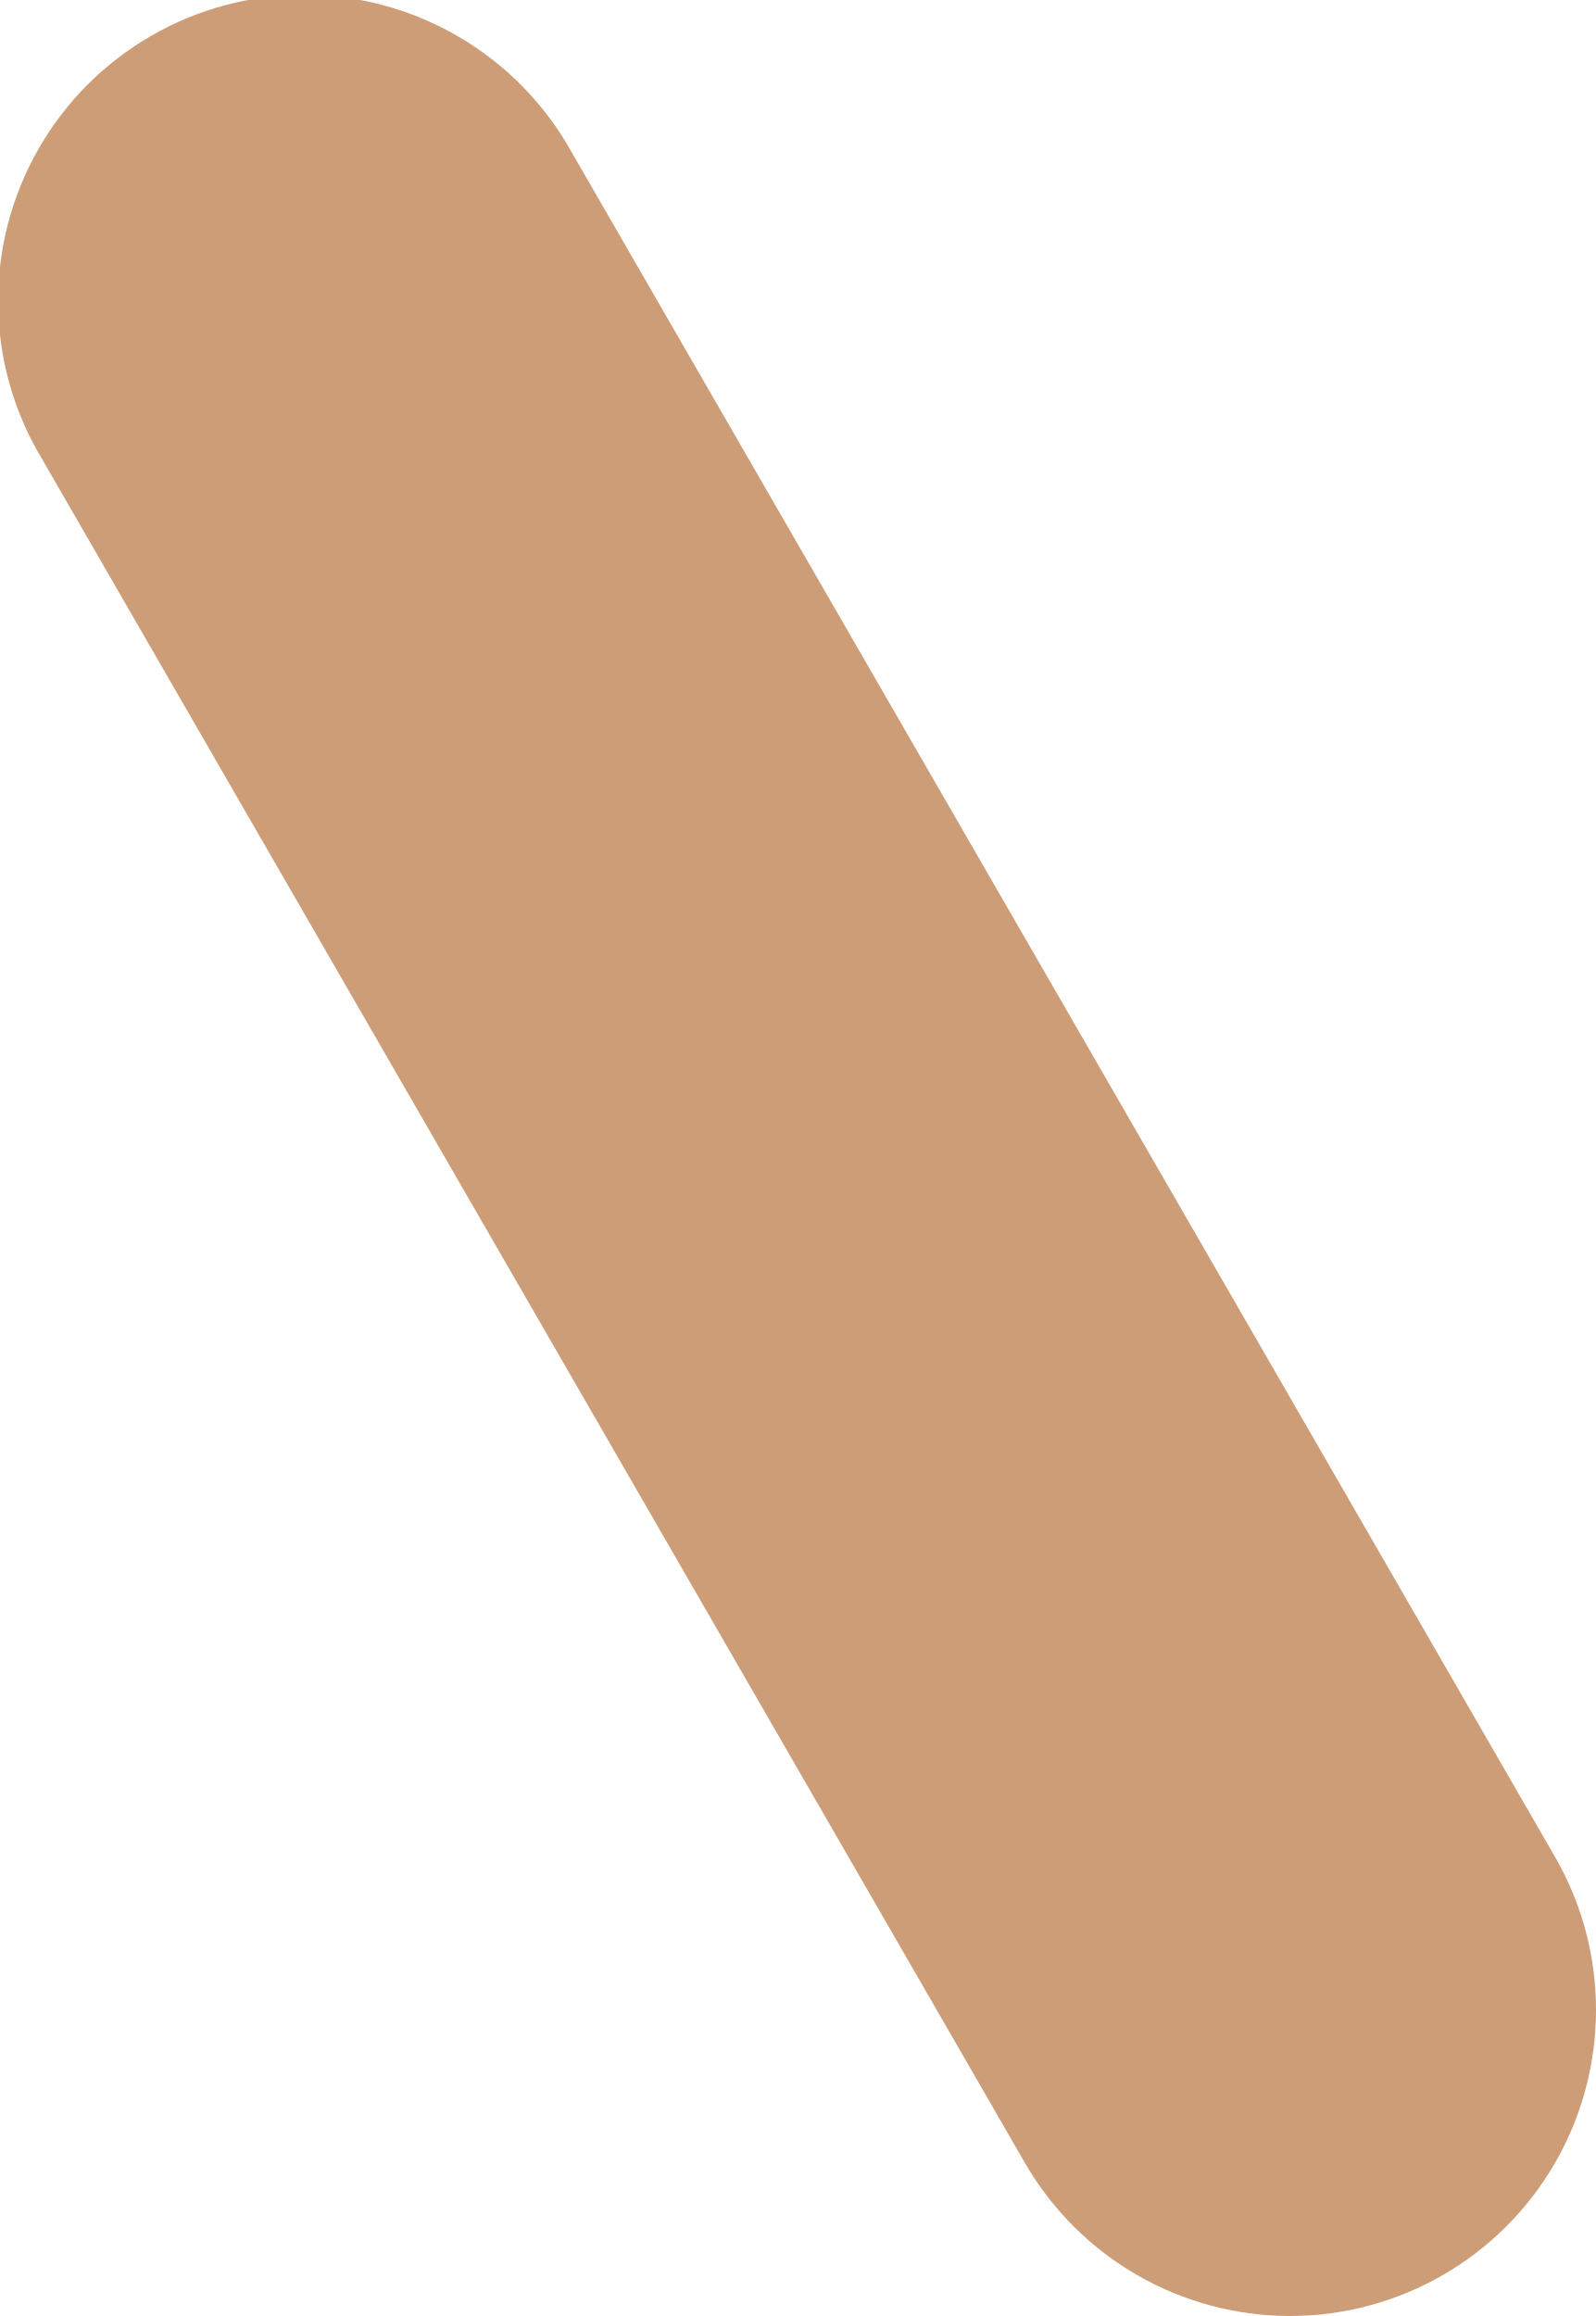
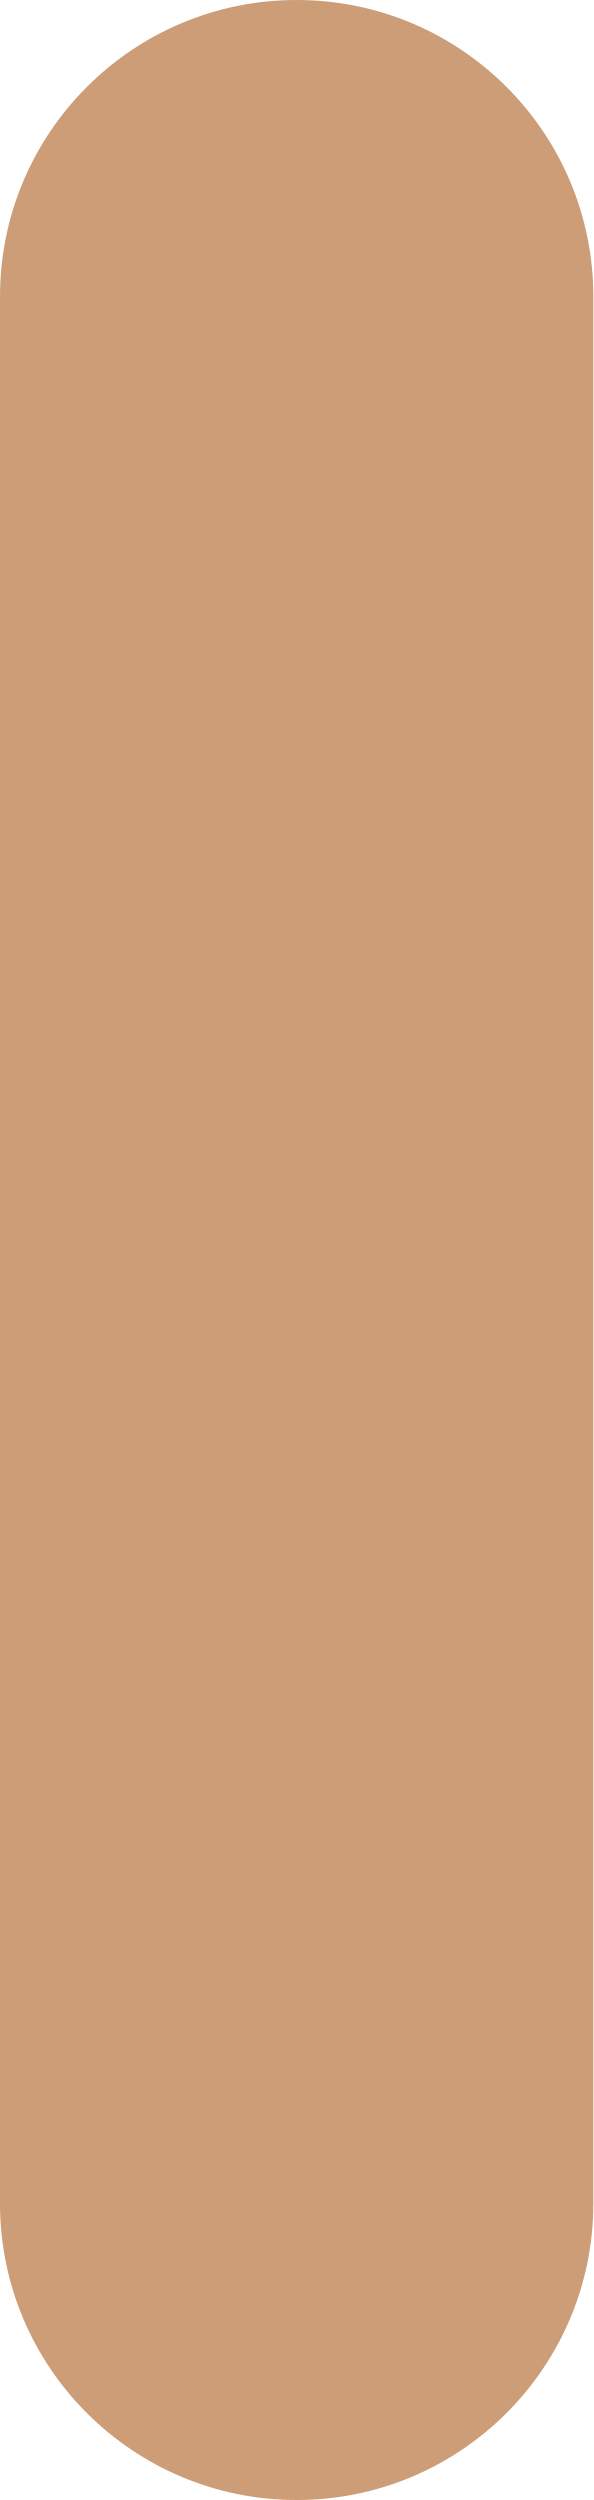
- <svg xmlns="http://www.w3.org/2000/svg" width="6.085" height="8.83" viewBox="0 0 6.085 8.83">
-   <path id="loading12" d="M125.414,41.116a1.167,1.167,0,0,0,1.01-1.751l-3.75-6.5a1.167,1.167,0,1,0-2.021,1.167l3.75,6.5A1.167,1.167,0,0,0,125.414,41.116Z" transform="translate(-120.495 -32.286)" fill="#cc9d76" />
+ <svg xmlns="http://www.w3.org/2000/svg" width="2.334" height="9.834" viewBox="0 0 2.334 9.834">
+   <path id="loading12" d="M242.165,9.834a1.167,1.167,0,0,0,1.167-1.167v-7.5a1.167,1.167,0,0,0-2.334,0v7.5A1.167,1.167,0,0,0,242.165,9.834Z" transform="translate(-240.998)" fill="#cc9d76" />
</svg>
